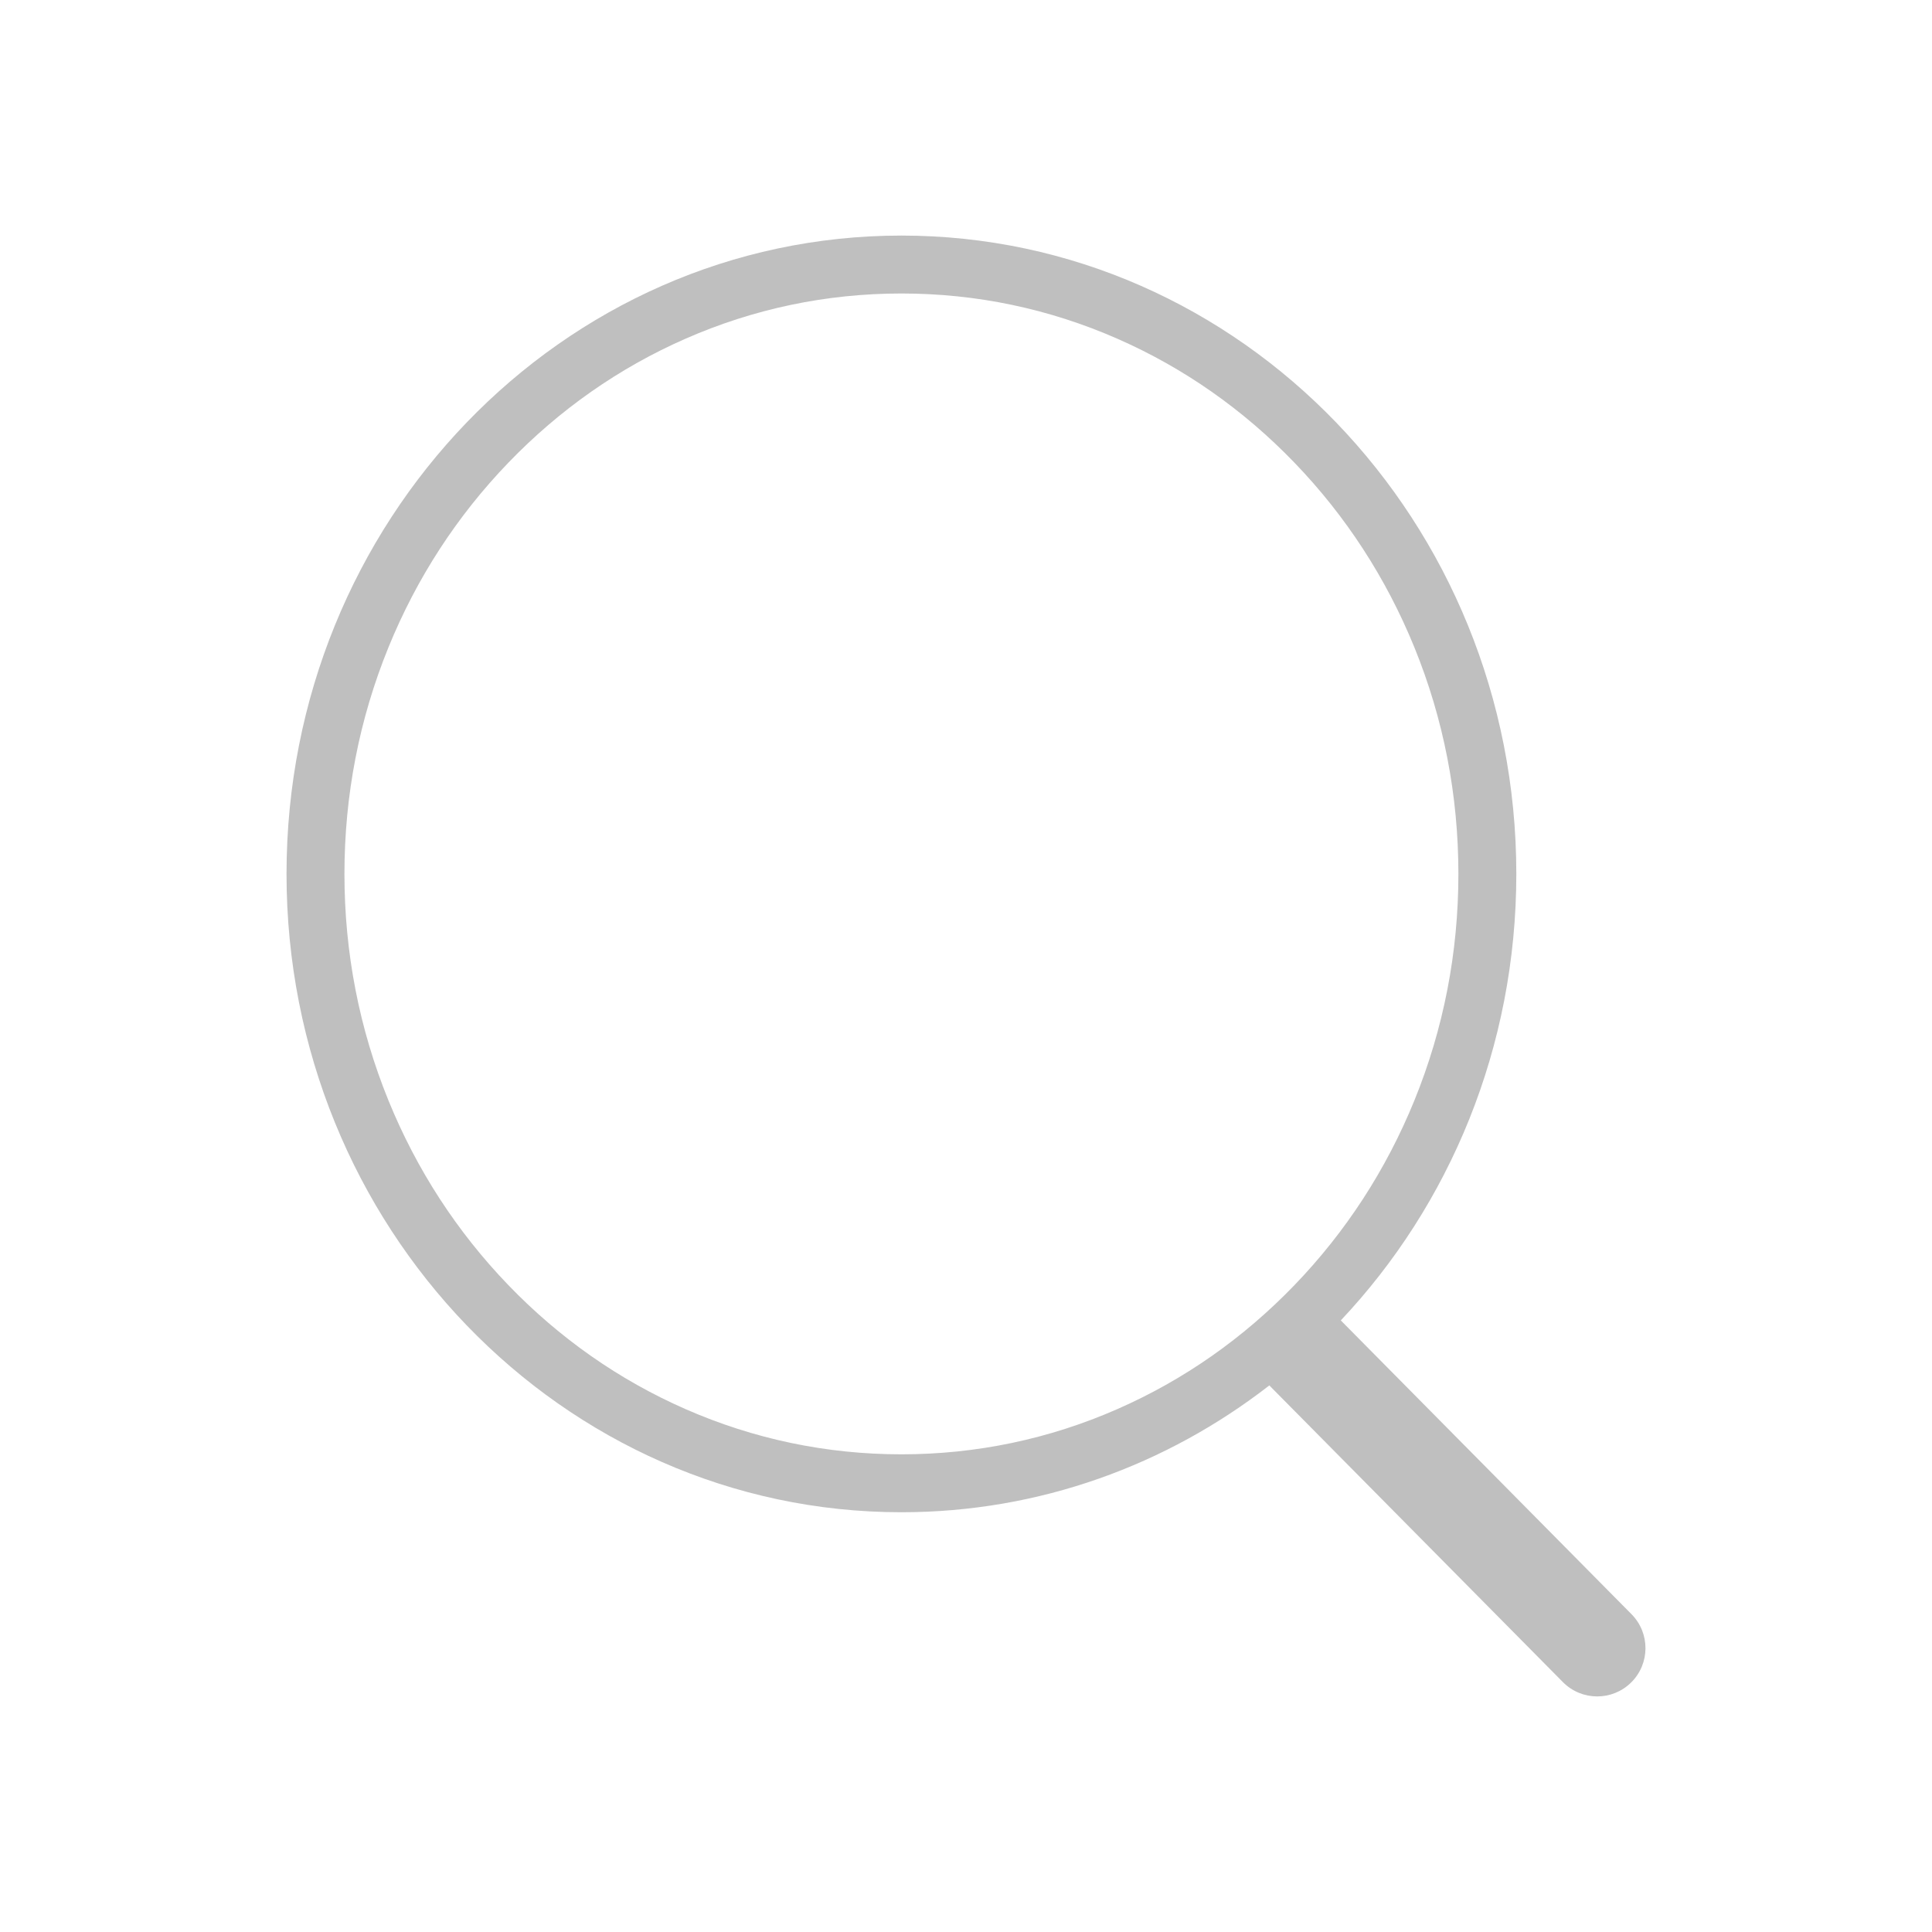
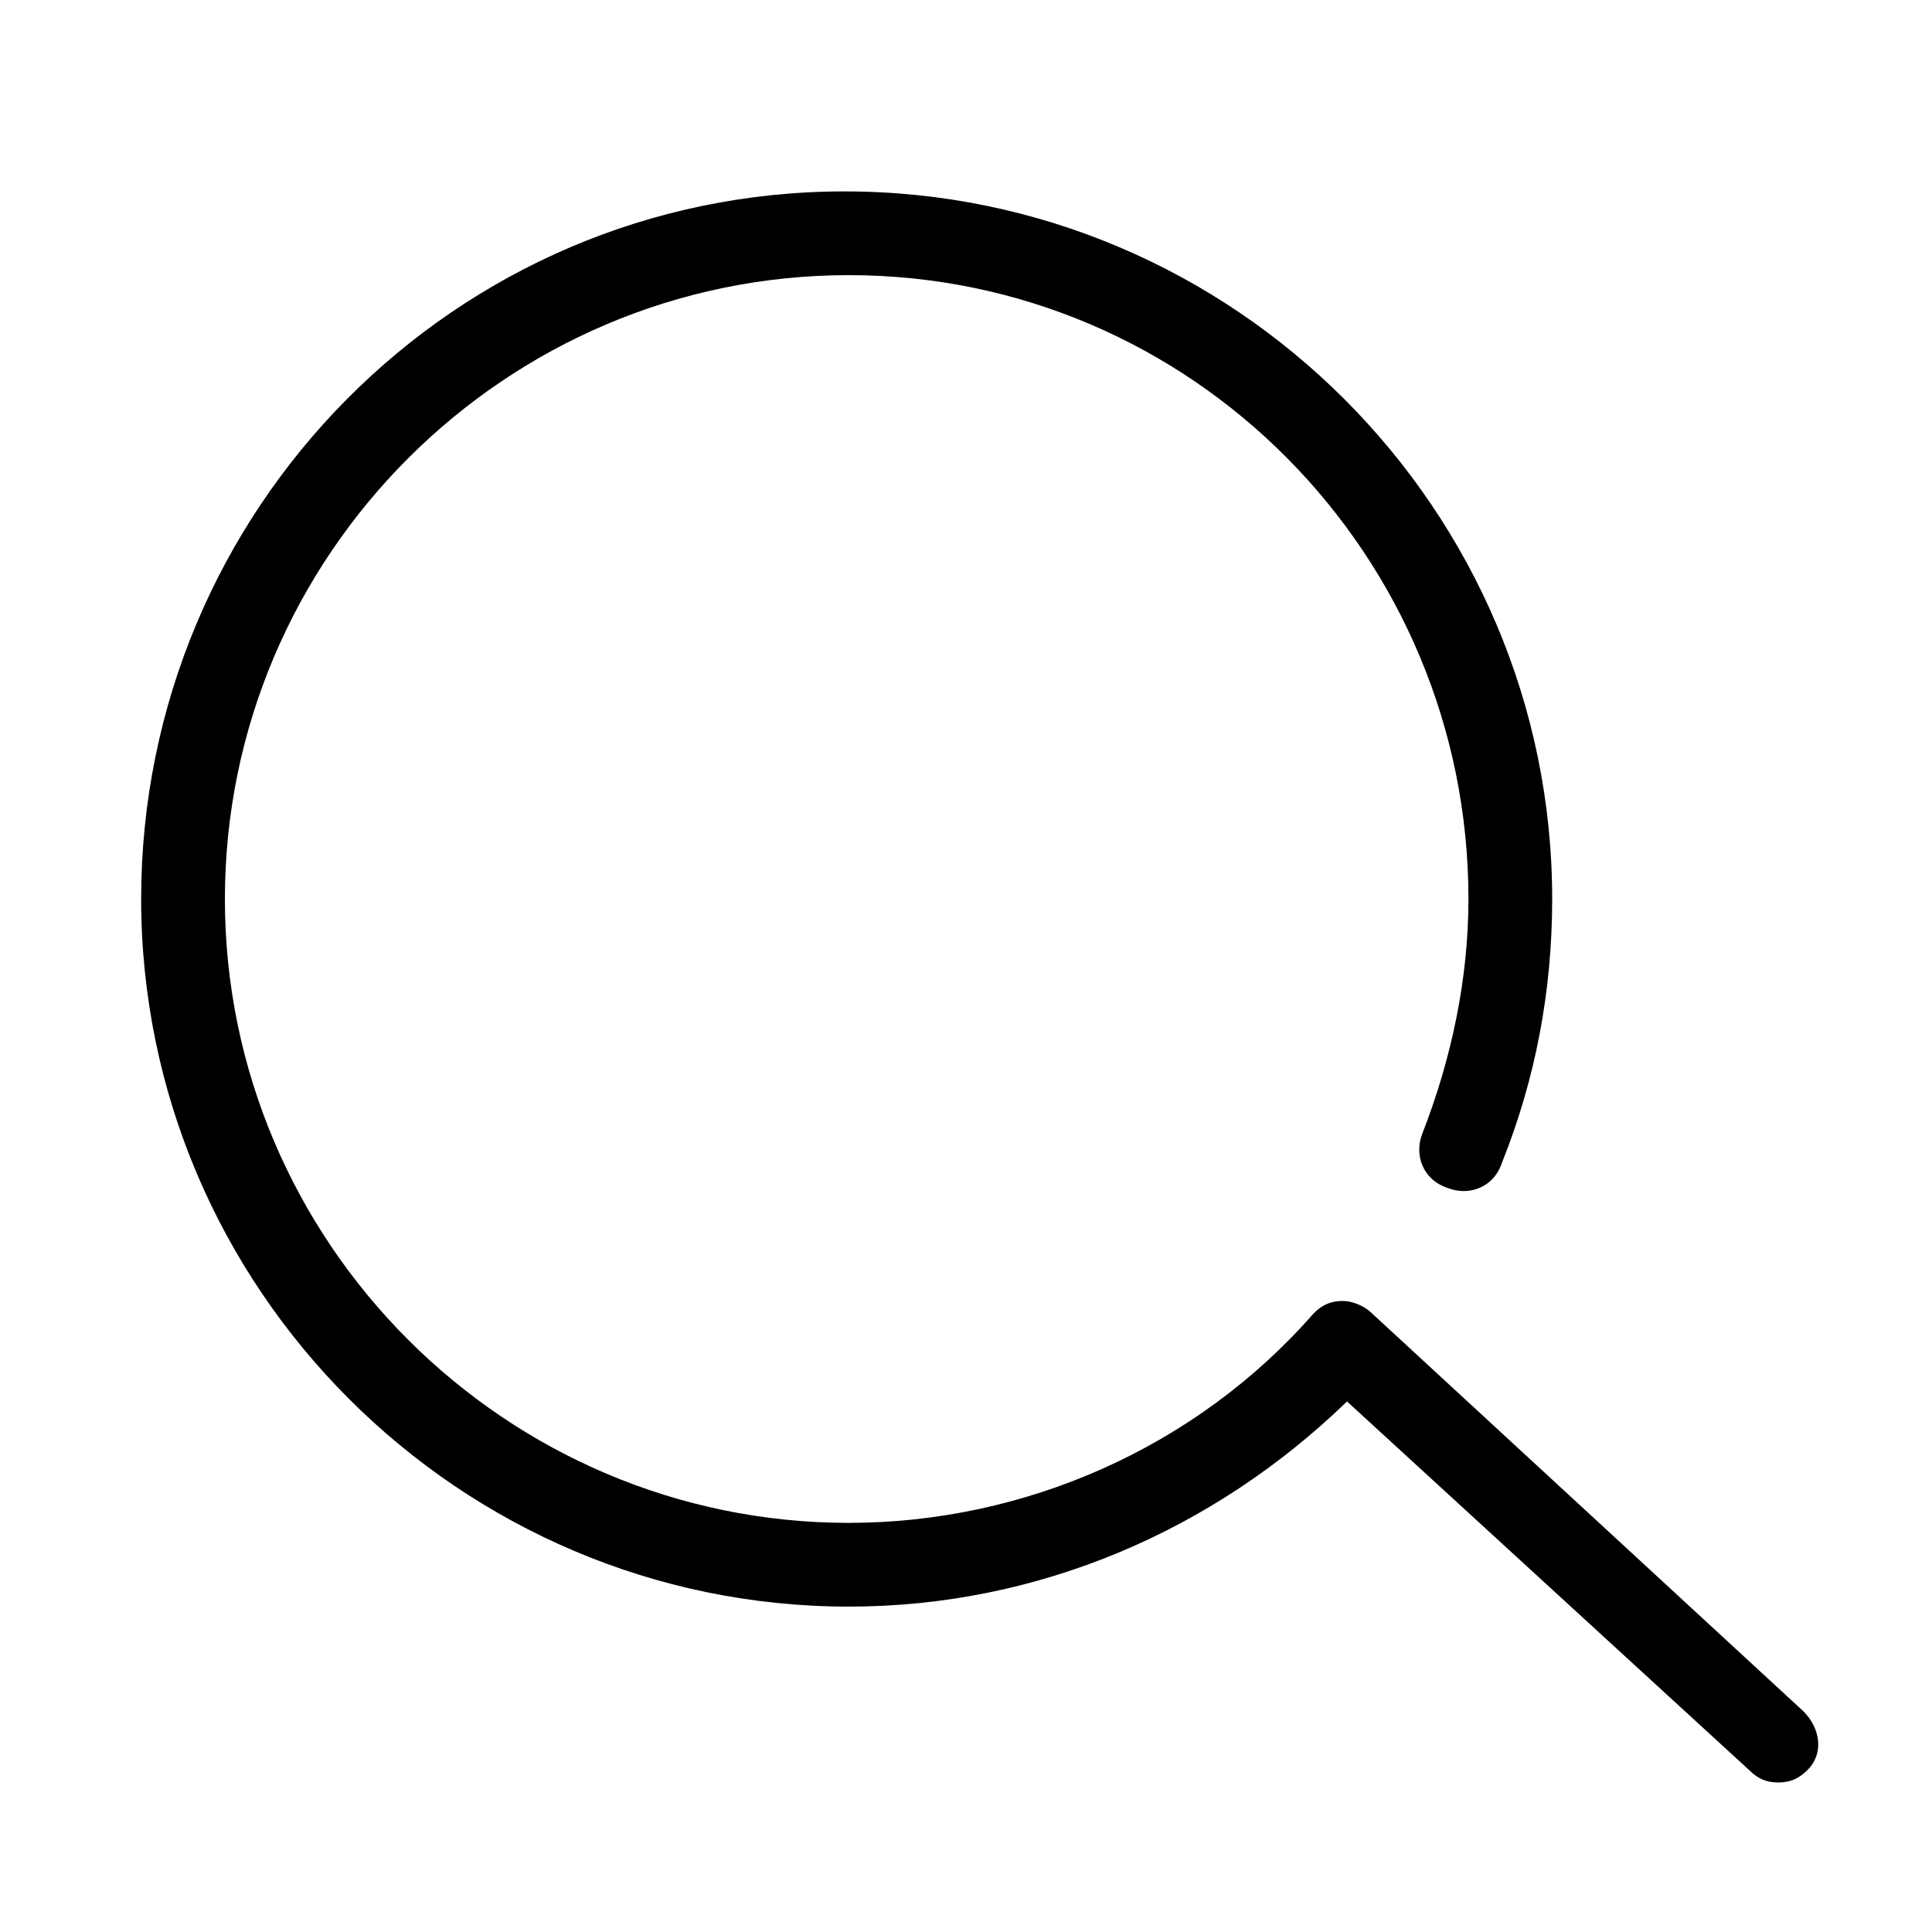
- <svg xmlns="http://www.w3.org/2000/svg" t="1526116508826" class="icon" style="" viewBox="0 0 1024 1024" version="1.1" p-id="11633" width="200" height="200">
+ <svg xmlns="http://www.w3.org/2000/svg" t="1526180811289" class="icon" style="" viewBox="0 0 1024 1024" version="1.1" p-id="2852" width="32" height="32">
  <defs>
    <style type="text/css" />
  </defs>
-   <path d="M864.74 855.564l-154.089-155.72c57.541-61.013 93.029-144.525 93.029-236.655 0-186.855-145.914-338.331-325.909-338.331S151.862 276.335 151.862 463.189 297.776 801.52 477.77 801.52c73.132 0 140.638-25.006 195.017-67.23 0.209 0.227 0.416 0.454 0.635 0.675L828.37 891.551c5.004 5.056 11.593 7.589 18.185 7.589 6.502 0 13.006-2.463 17.993-7.397C874.592 881.804 874.678 865.606 864.74 855.564zM477.77 770.821c-39.723 0-78.251-8.074-114.516-23.998-35.122-15.421-66.689-37.525-93.826-65.696-27.215-28.251-48.588-61.166-63.525-97.828-15.489-38.016-23.343-78.426-23.343-120.11 0-41.683 7.854-82.095 23.343-120.11 14.937-36.662 36.31-69.576 63.525-97.828 27.137-28.172 58.705-50.275 93.826-65.696 36.265-15.924 74.794-23.998 114.516-23.998 39.723 0 78.251 8.074 114.516 23.998 35.122 15.421 66.689 37.525 93.826 65.696 27.215 28.251 48.588 61.166 63.525 97.828 15.489 38.016 23.343 78.426 23.343 120.11 0 41.683-7.854 82.095-23.343 120.11-14.937 36.662-36.31 69.576-63.525 97.828-27.137 28.172-58.705 50.275-93.826 65.696C556.022 762.747 517.493 770.821 477.77 770.821z" p-id="11634" fill="#bfbfbf" />
+   <path d="M727.263 696.194c-4.438-4.438-11.096-6.658-15.534-6.658-6.658 0-11.096 2.219-15.534 6.658-62.138 71.015-153.125 110.96-246.332 110.96-181.975 0-330.662-148.687-330.662-330.662S267.887 145.831 449.862 145.831 778.305 294.518 778.305 476.493c0 42.165-8.877 84.33-24.411 124.276-4.438 11.096 0 24.411 13.315 28.85 11.096 4.438 24.411 0 28.85-13.315 17.754-44.384 26.631-90.988 26.631-139.81 0-206.386-168.66-375.046-375.046-375.046S74.816 270.106 74.816 476.493s168.66 375.046 375.046 375.046c99.864 0 193.071-39.946 264.086-108.741l213.044 195.29c4.438 4.438 8.877 6.658 15.534 6.658 6.658 0 11.096-2.219 15.534-6.658 8.877-8.877 6.658-22.192-2.219-31.069l-228.578-210.825z" fill="" p-id="2853" />
</svg>
